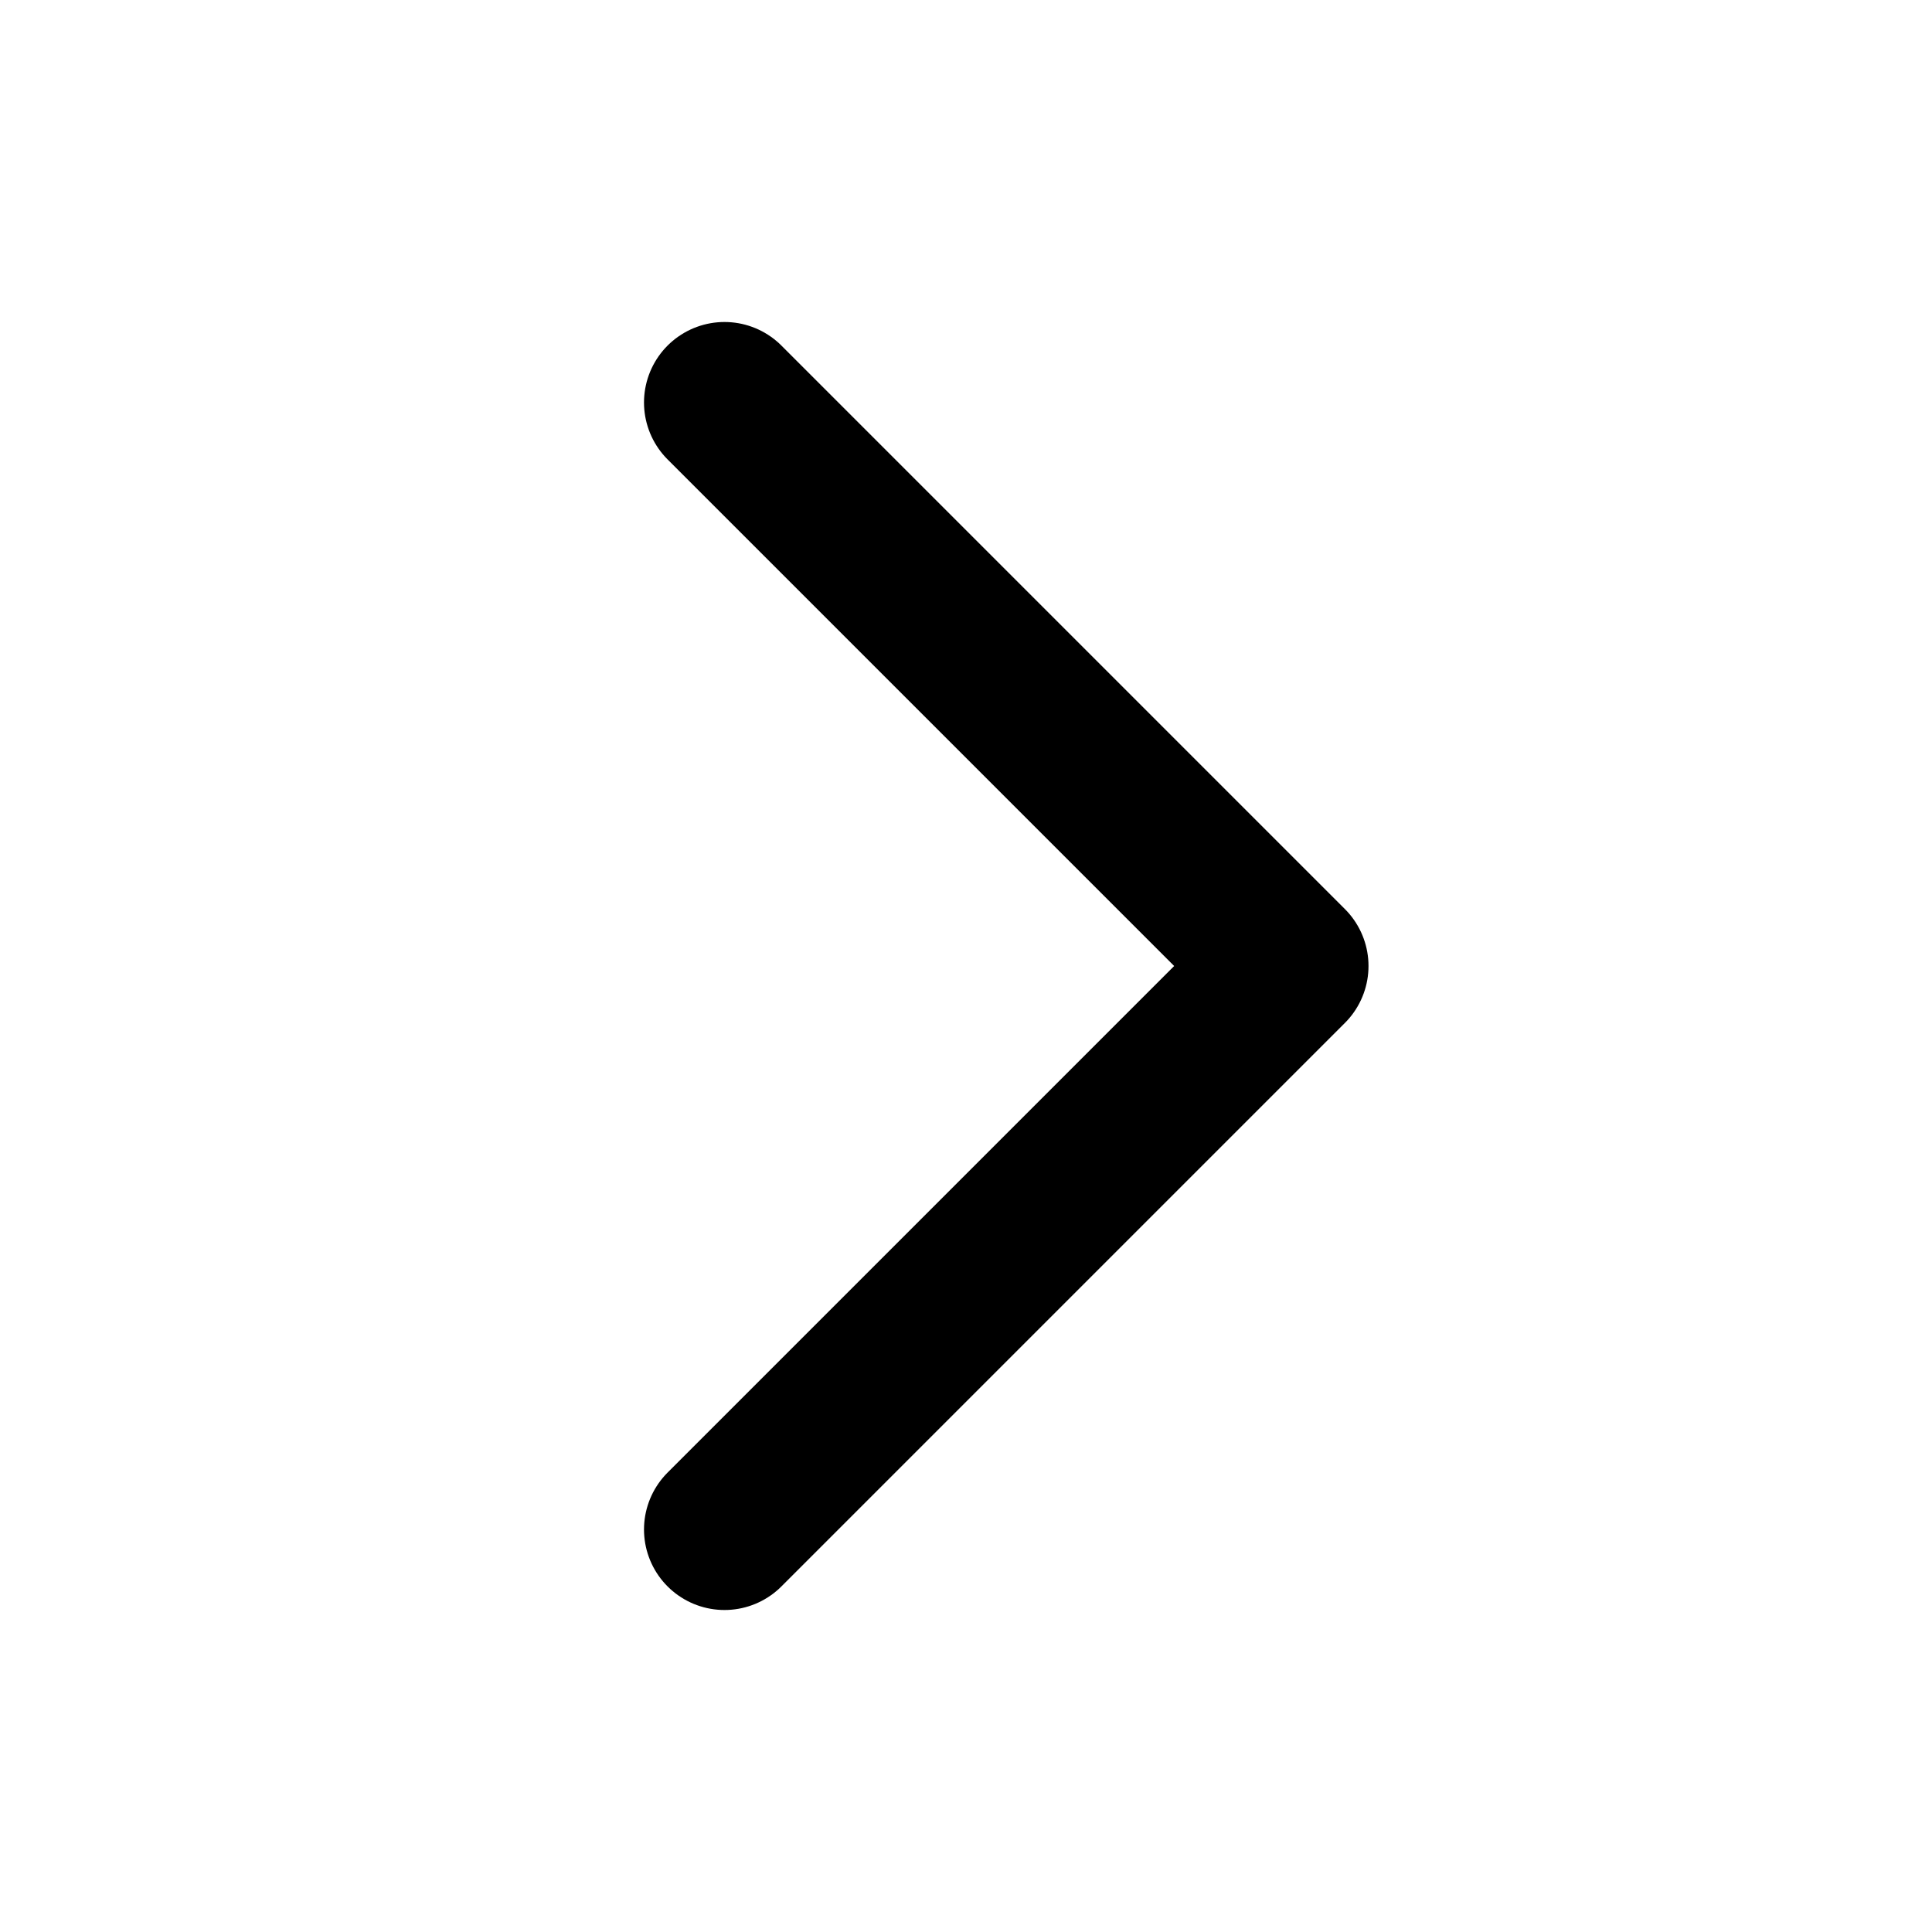
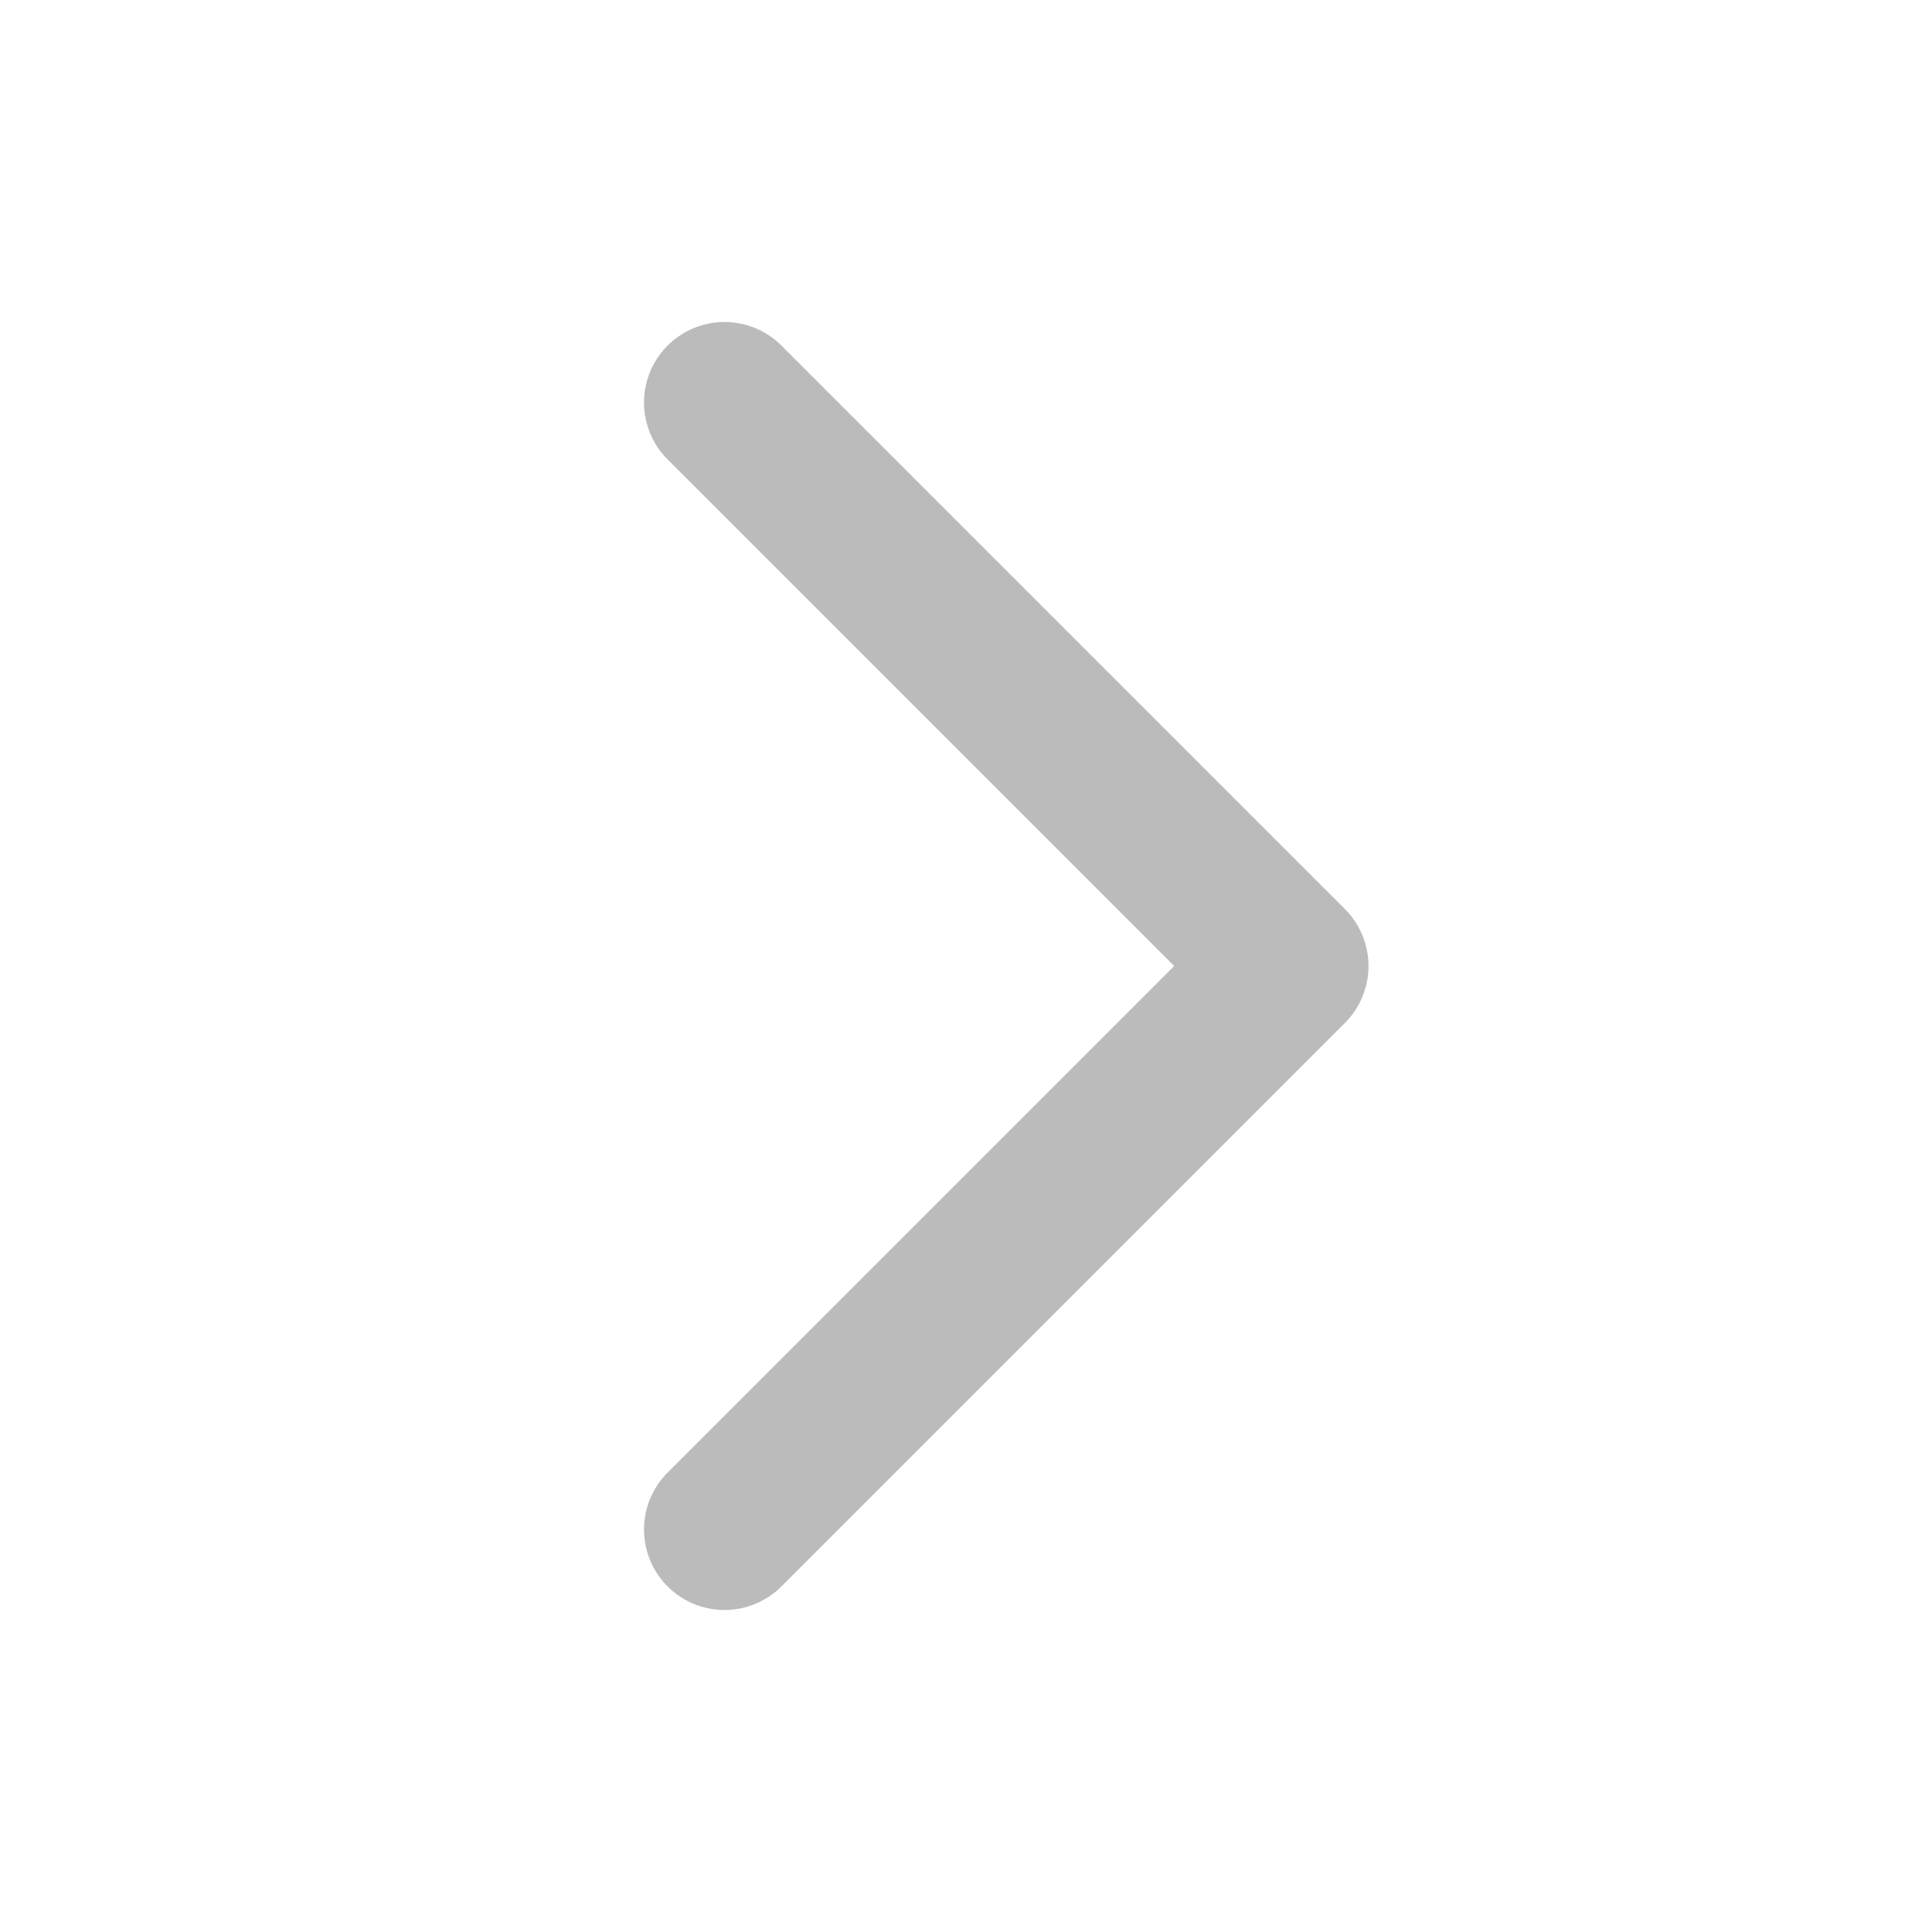
- <svg xmlns="http://www.w3.org/2000/svg" width="36px" height="36px" class="h-6 w-6" fill="none" viewBox="0 0 24 24" stroke="currentColor">
+ <svg xmlns="http://www.w3.org/2000/svg" width="36px" height="36px" class="h-6 w-6" fill="none" viewBox="0 0 24 24" stroke="#bbb">
  <path stroke-linecap="round" stroke-linejoin="round" stroke-width="2" d="M9 5l7 7-7 7" />
</svg>
